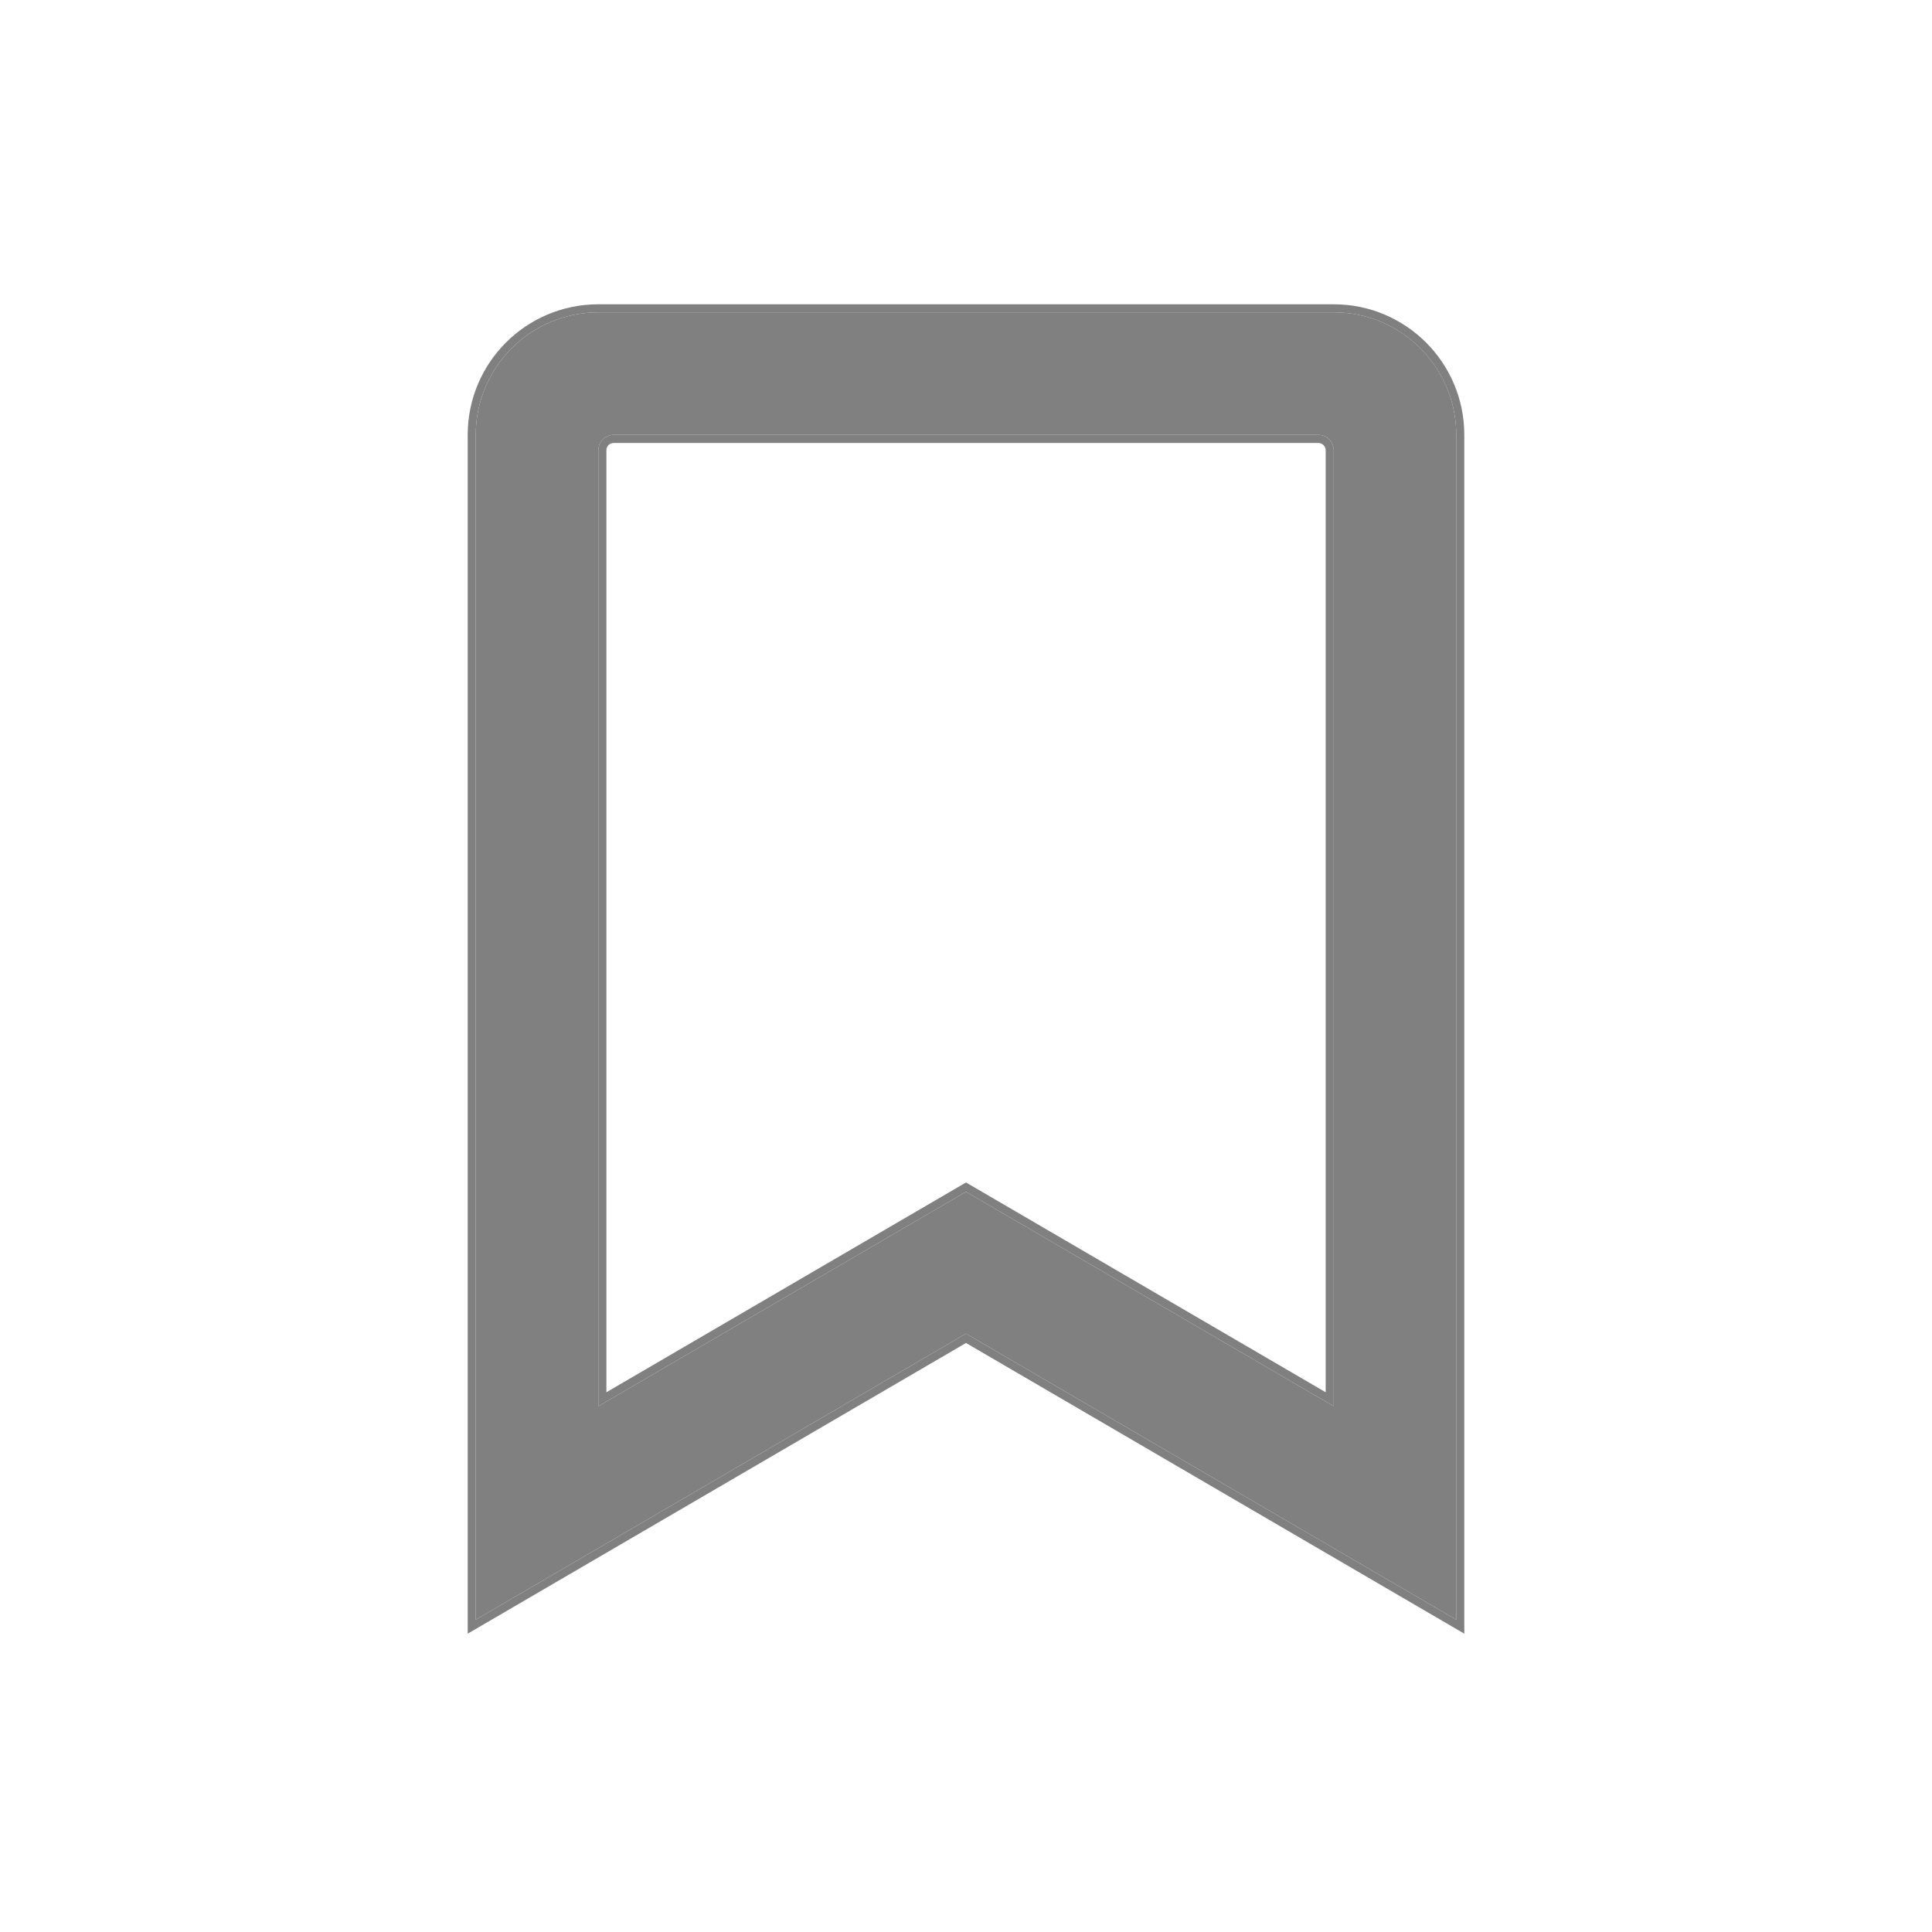
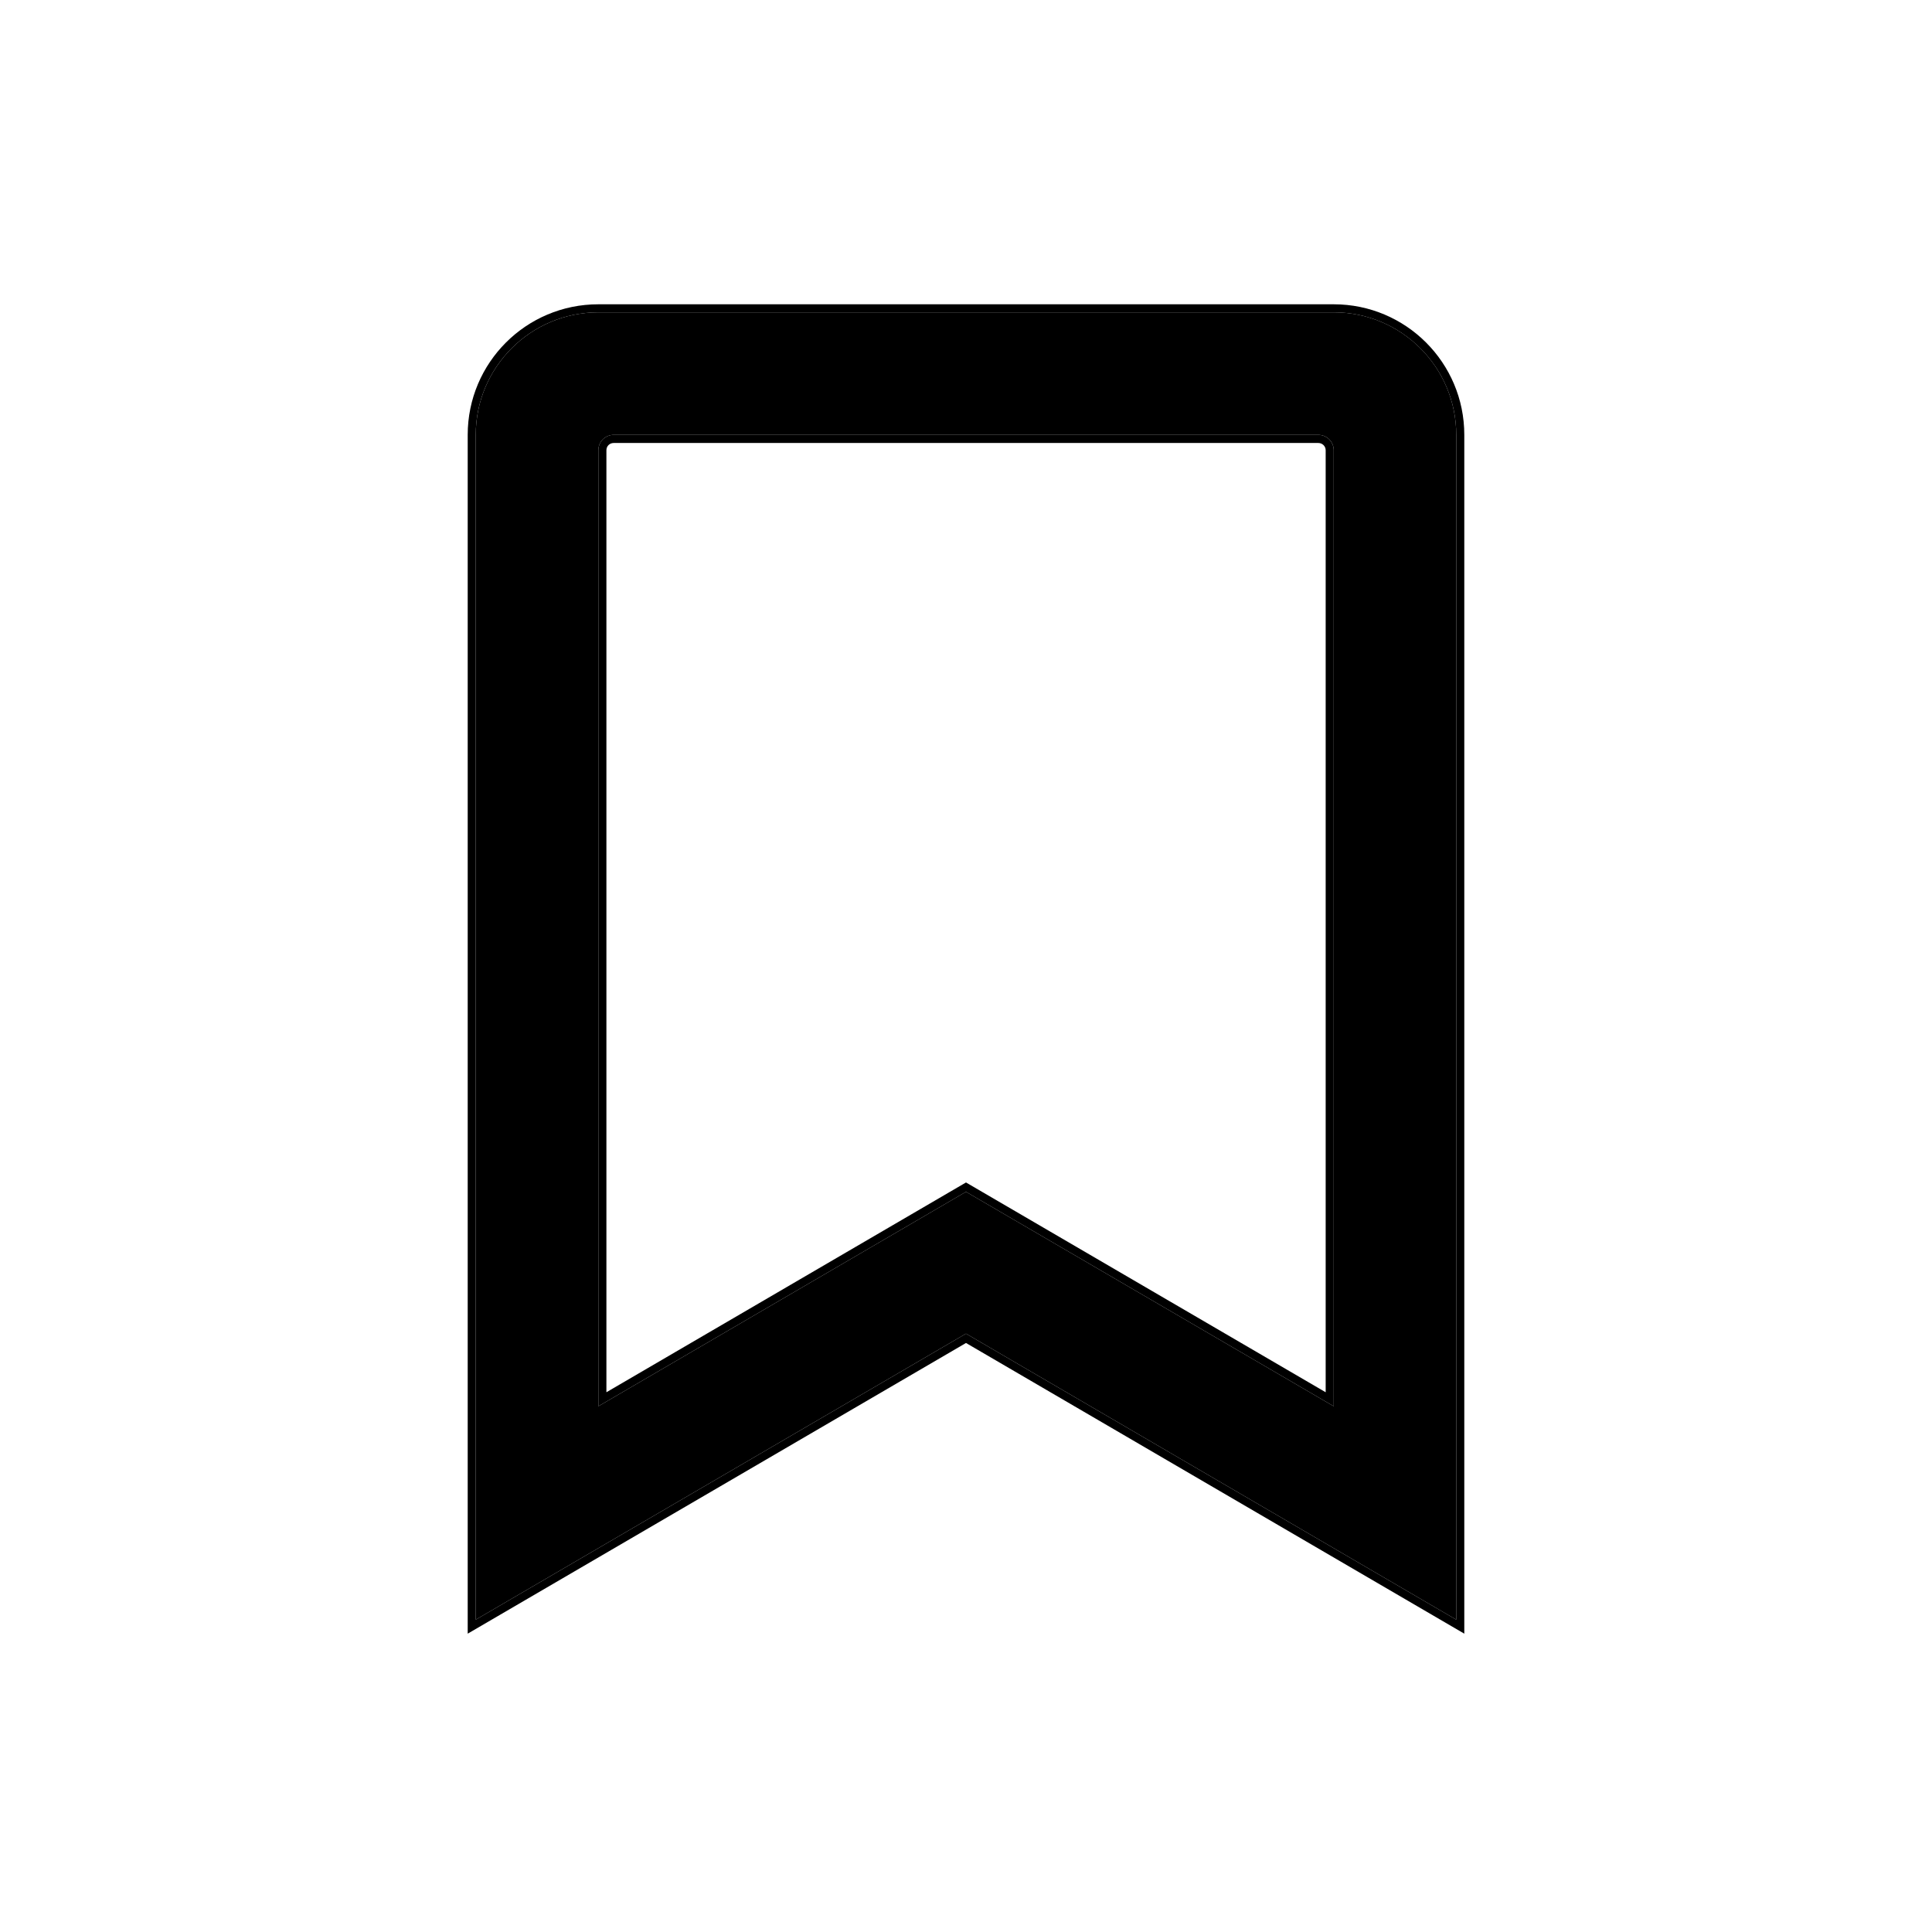
<svg xmlns="http://www.w3.org/2000/svg" width="24" height="24" viewBox="0 0 24 24" fill="none">
-   <path d="M16.568 3.88H7.433C6.592 3.88 5.91 4.562 5.91 5.402V20.12L12 16.567L18.09 20.12V5.402C18.09 4.562 17.409 3.88 16.568 3.88ZM16.568 17.469L12 14.805L7.433 17.469V5.593C7.433 5.542 7.453 5.494 7.488 5.458C7.524 5.423 7.572 5.402 7.623 5.402H16.377C16.483 5.402 16.568 5.488 16.568 5.593V17.469Z" fill="#808080" />
-   <path fill-rule="evenodd" clip-rule="evenodd" d="M5.81 20.294V5.402C5.81 4.506 6.536 3.78 7.433 3.78H16.568C17.464 3.78 18.19 4.506 18.19 5.402V20.294L12 16.683L5.81 20.294ZM12 16.567L18.09 20.12V5.402C18.09 4.562 17.408 3.88 16.568 3.88H7.433C6.592 3.88 5.91 4.562 5.91 5.402V20.12L12 16.567ZM12 14.805L16.568 17.469V5.593C16.568 5.488 16.482 5.402 16.377 5.402H7.623C7.572 5.402 7.524 5.423 7.488 5.458C7.453 5.494 7.433 5.542 7.433 5.593V17.469L12 14.805ZM7.533 17.295L12 14.689L16.468 17.295V5.593C16.468 5.543 16.427 5.503 16.377 5.503H7.623C7.599 5.503 7.576 5.512 7.559 5.529C7.542 5.546 7.533 5.569 7.533 5.593V17.295Z" fill="#808080" />
+   <path d="M16.568 3.88H7.433C6.592 3.88 5.91 4.562 5.91 5.402V20.12L12 16.567L18.09 20.12V5.402C18.09 4.562 17.409 3.88 16.568 3.88ZM16.568 17.469L12 14.805L7.433 17.469V5.593C7.433 5.542 7.453 5.494 7.488 5.458C7.524 5.423 7.572 5.402 7.623 5.402H16.377C16.483 5.402 16.568 5.488 16.568 5.593V17.469Z" fill="#000000" />
+   <path fill-rule="evenodd" clip-rule="evenodd" d="M5.81 20.294V5.402C5.81 4.506 6.536 3.78 7.433 3.78H16.568C17.464 3.78 18.19 4.506 18.19 5.402V20.294L12 16.683L5.81 20.294ZM12 16.567L18.09 20.12V5.402C18.09 4.562 17.408 3.88 16.568 3.88H7.433C6.592 3.88 5.91 4.562 5.91 5.402V20.12L12 16.567ZM12 14.805L16.568 17.469V5.593C16.568 5.488 16.482 5.402 16.377 5.402H7.623C7.572 5.402 7.524 5.423 7.488 5.458C7.453 5.494 7.433 5.542 7.433 5.593V17.469L12 14.805ZM7.533 17.295L12 14.689L16.468 17.295V5.593C16.468 5.543 16.427 5.503 16.377 5.503H7.623C7.599 5.503 7.576 5.512 7.559 5.529C7.542 5.546 7.533 5.569 7.533 5.593V17.295Z" fill="#000000" />
</svg>
